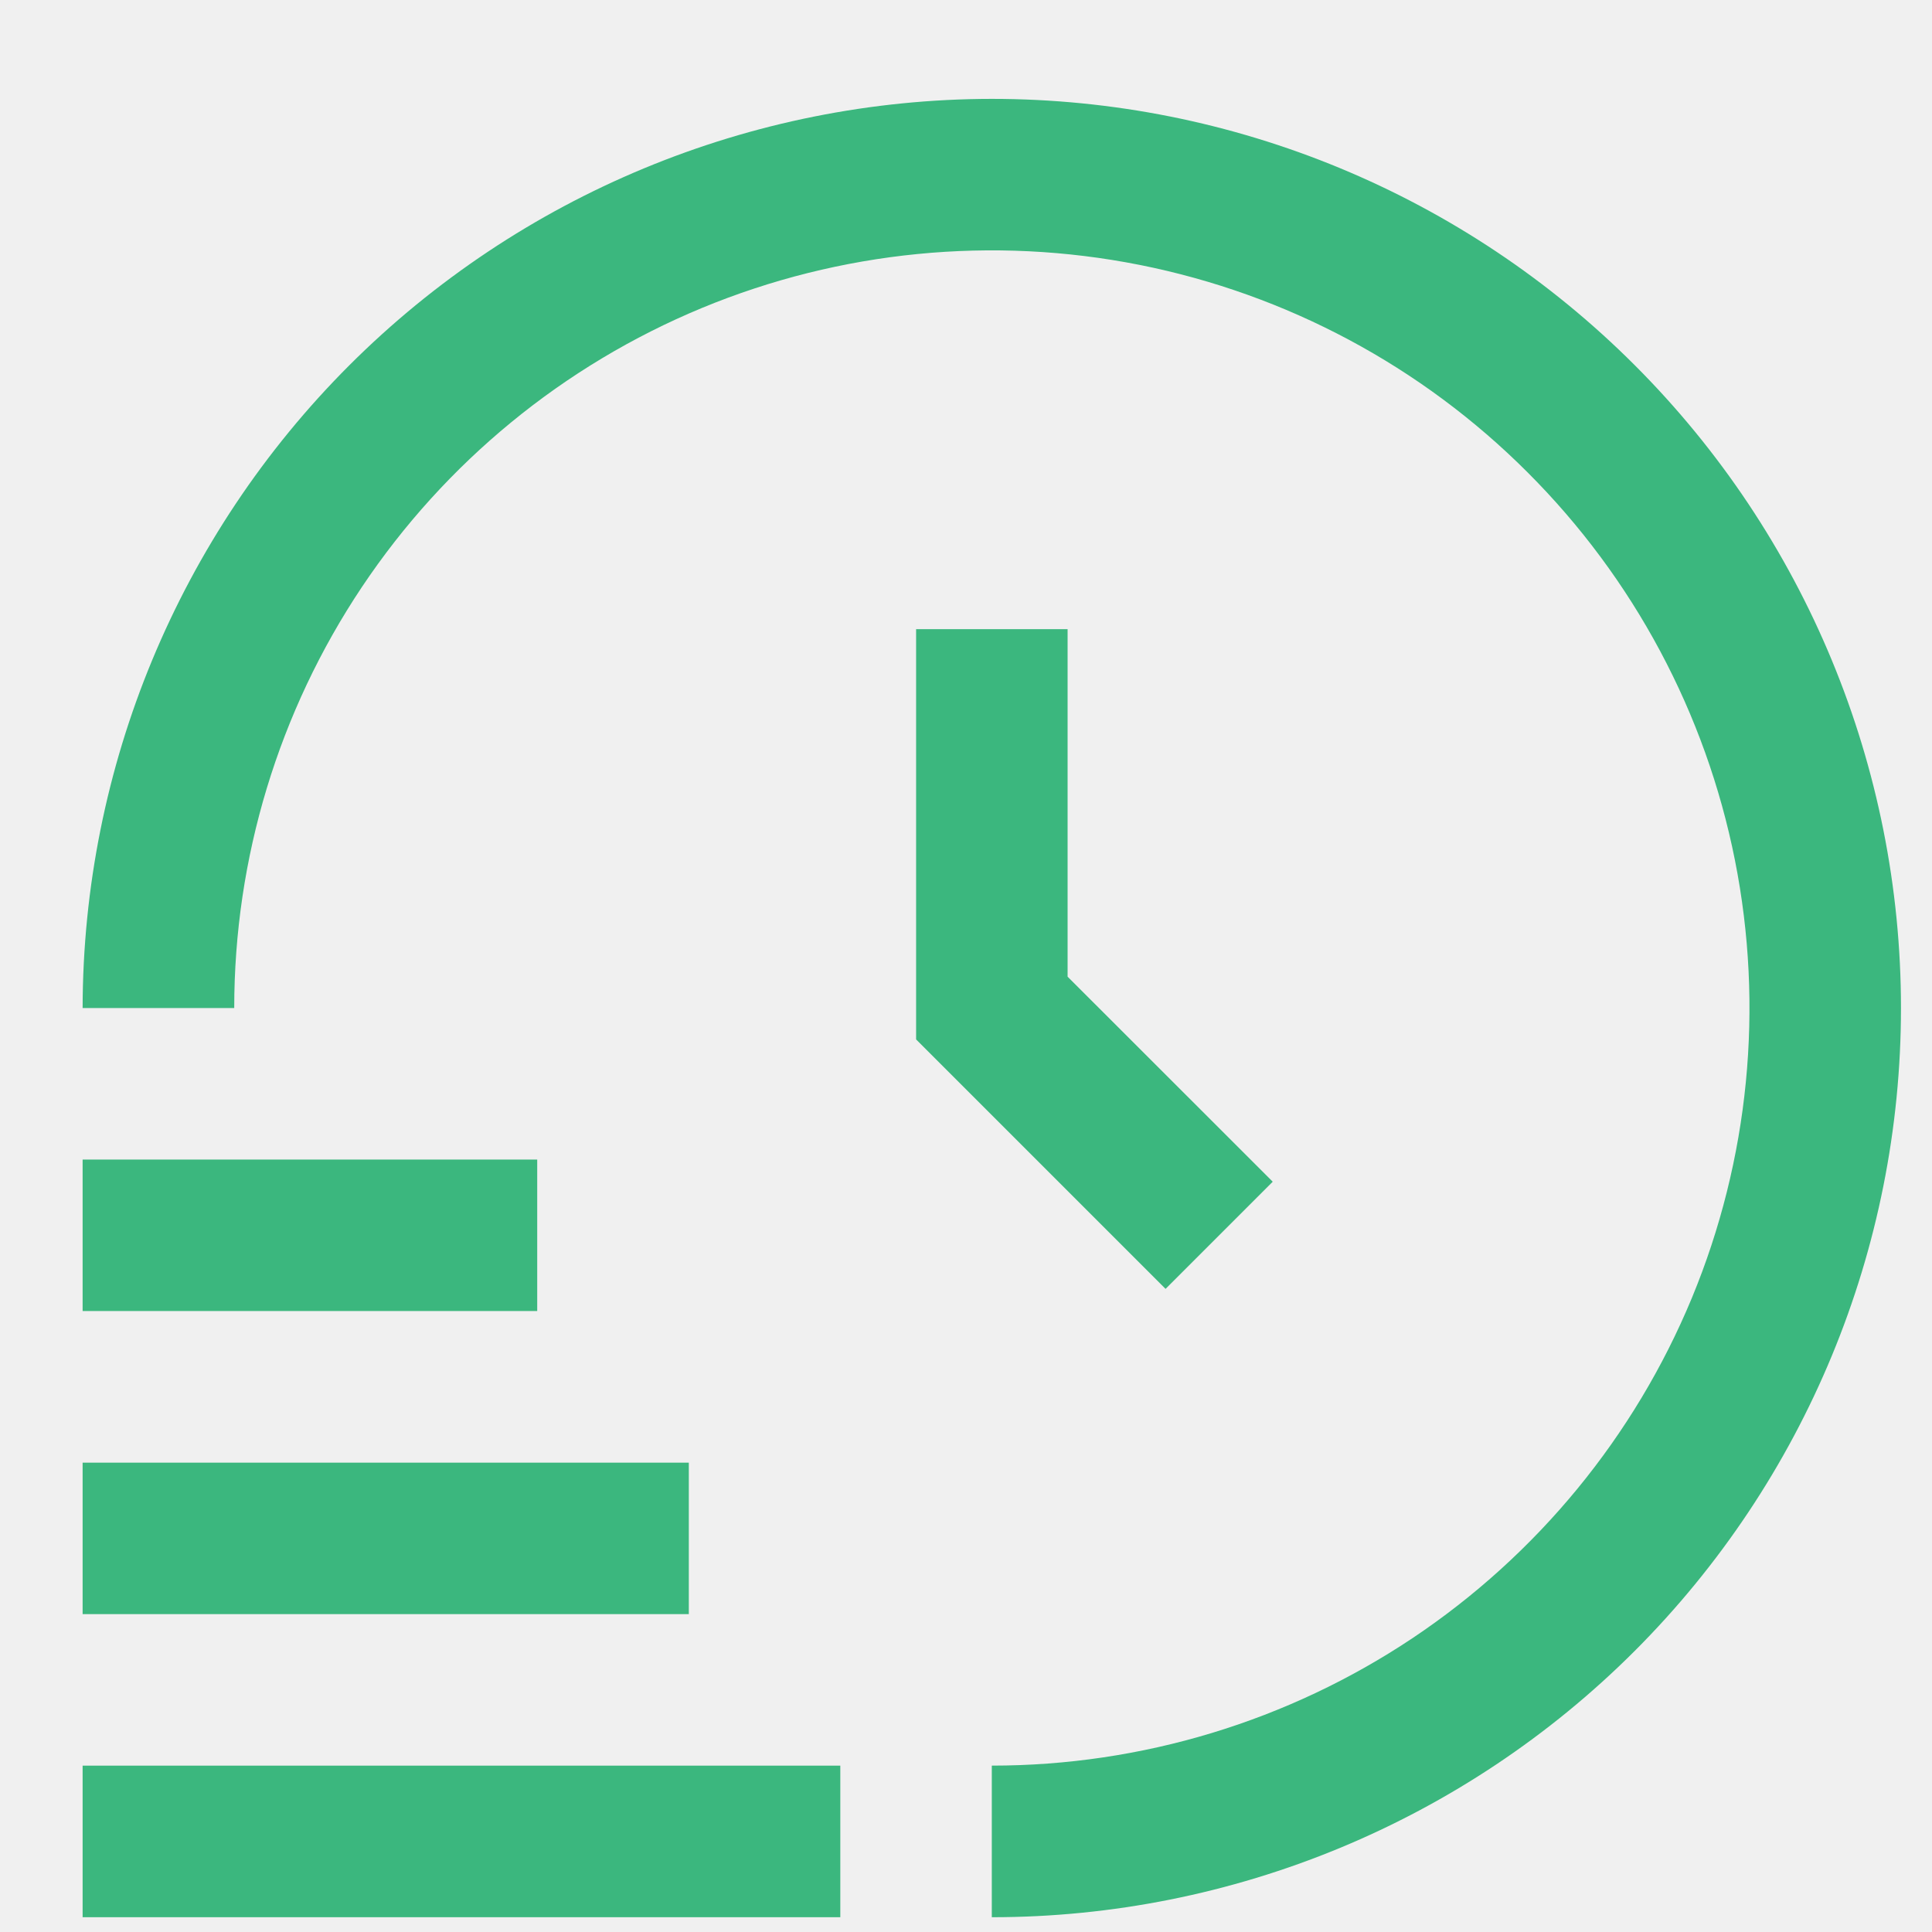
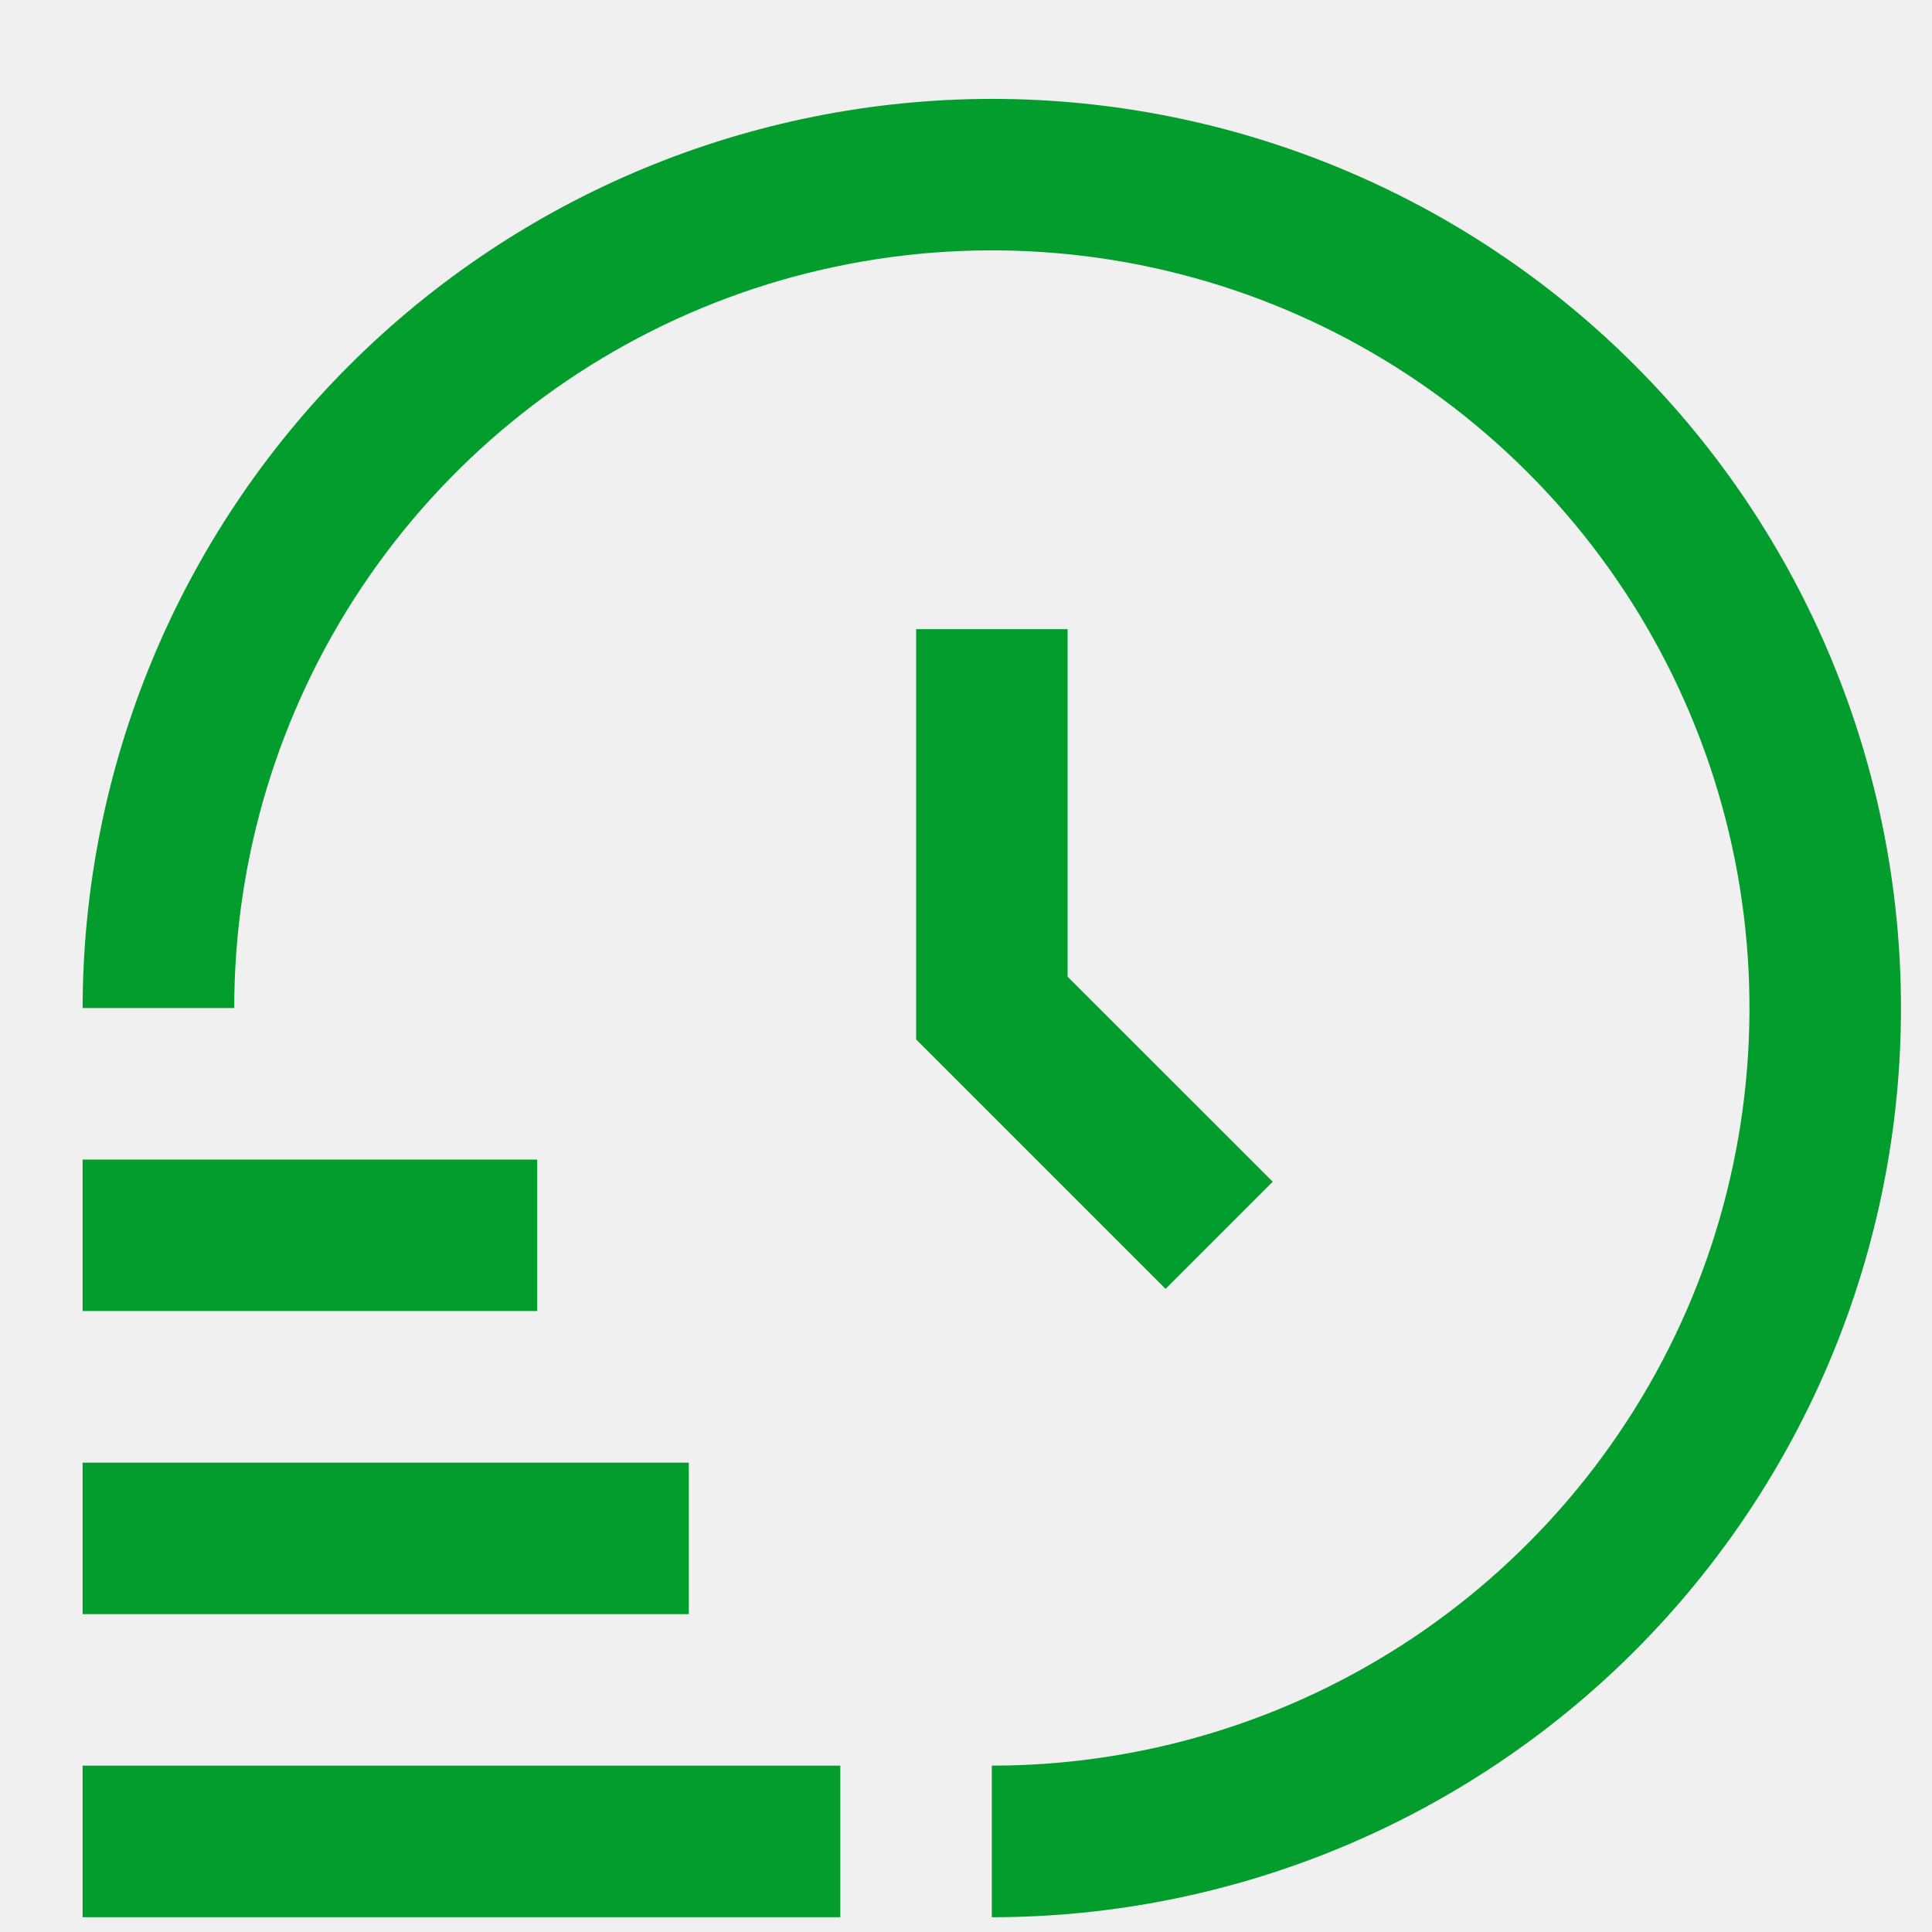
<svg xmlns="http://www.w3.org/2000/svg" width="17" height="17" viewBox="0 0 17 17" fill="none">
  <g clip-path="url(#clip0)">
-     <path d="M7.394 16.87H0.727V15.536H7.394V16.87ZM6.061 12.87H0.727V14.203H6.061V12.87ZM4.727 10.203H0.727V11.536H4.727V10.203ZM8.727 0.87C6.606 0.872 4.573 1.716 3.073 3.215C1.573 4.715 0.73 6.749 0.727 8.87H2.061C2.061 7.551 2.452 6.262 3.184 5.166C3.917 4.069 4.958 3.215 6.176 2.71C7.394 2.206 8.735 2.074 10.028 2.331C11.321 2.588 12.509 3.223 13.441 4.156C14.374 5.088 15.009 6.276 15.266 7.569C15.523 8.862 15.391 10.203 14.887 11.421C14.382 12.639 13.527 13.68 12.431 14.413C11.335 15.145 10.046 15.536 8.727 15.536V16.87C10.849 16.87 12.884 16.027 14.384 14.527C15.884 13.026 16.727 10.991 16.727 8.87C16.727 6.748 15.884 4.713 14.384 3.213C12.884 1.712 10.849 0.87 8.727 0.87V0.87ZM8.061 5.536V9.146L10.256 11.341L11.199 10.398L9.394 8.594V5.536H8.061Z" fill="#3BB77E" />
+     <path d="M7.394 16.87H0.727V15.536H7.394V16.87ZM6.061 12.87H0.727V14.203H6.061V12.87ZM4.727 10.203H0.727V11.536H4.727V10.203ZM8.727 0.87C6.606 0.872 4.573 1.716 3.073 3.215C1.573 4.715 0.73 6.749 0.727 8.87H2.061C2.061 7.551 2.452 6.262 3.184 5.166C3.917 4.069 4.958 3.215 6.176 2.71C7.394 2.206 8.735 2.074 10.028 2.331C11.321 2.588 12.509 3.223 13.441 4.156C14.374 5.088 15.009 6.276 15.266 7.569C15.523 8.862 15.391 10.203 14.887 11.421C14.382 12.639 13.527 13.68 12.431 14.413C11.335 15.145 10.046 15.536 8.727 15.536V16.87C10.849 16.87 12.884 16.027 14.384 14.527C15.884 13.026 16.727 10.991 16.727 8.87C16.727 6.748 15.884 4.713 14.384 3.213C12.884 1.712 10.849 0.87 8.727 0.87V0.87ZM8.061 5.536V9.146L10.256 11.341L11.199 10.398L9.394 8.594V5.536H8.061Z" fill="#039D2E" />
  </g>
  <defs>
    <clipPath id="clip0">
      <rect width="16" height="16" fill="white" transform="translate(0.727356 0.869629)" />
    </clipPath>
  </defs>
</svg>
